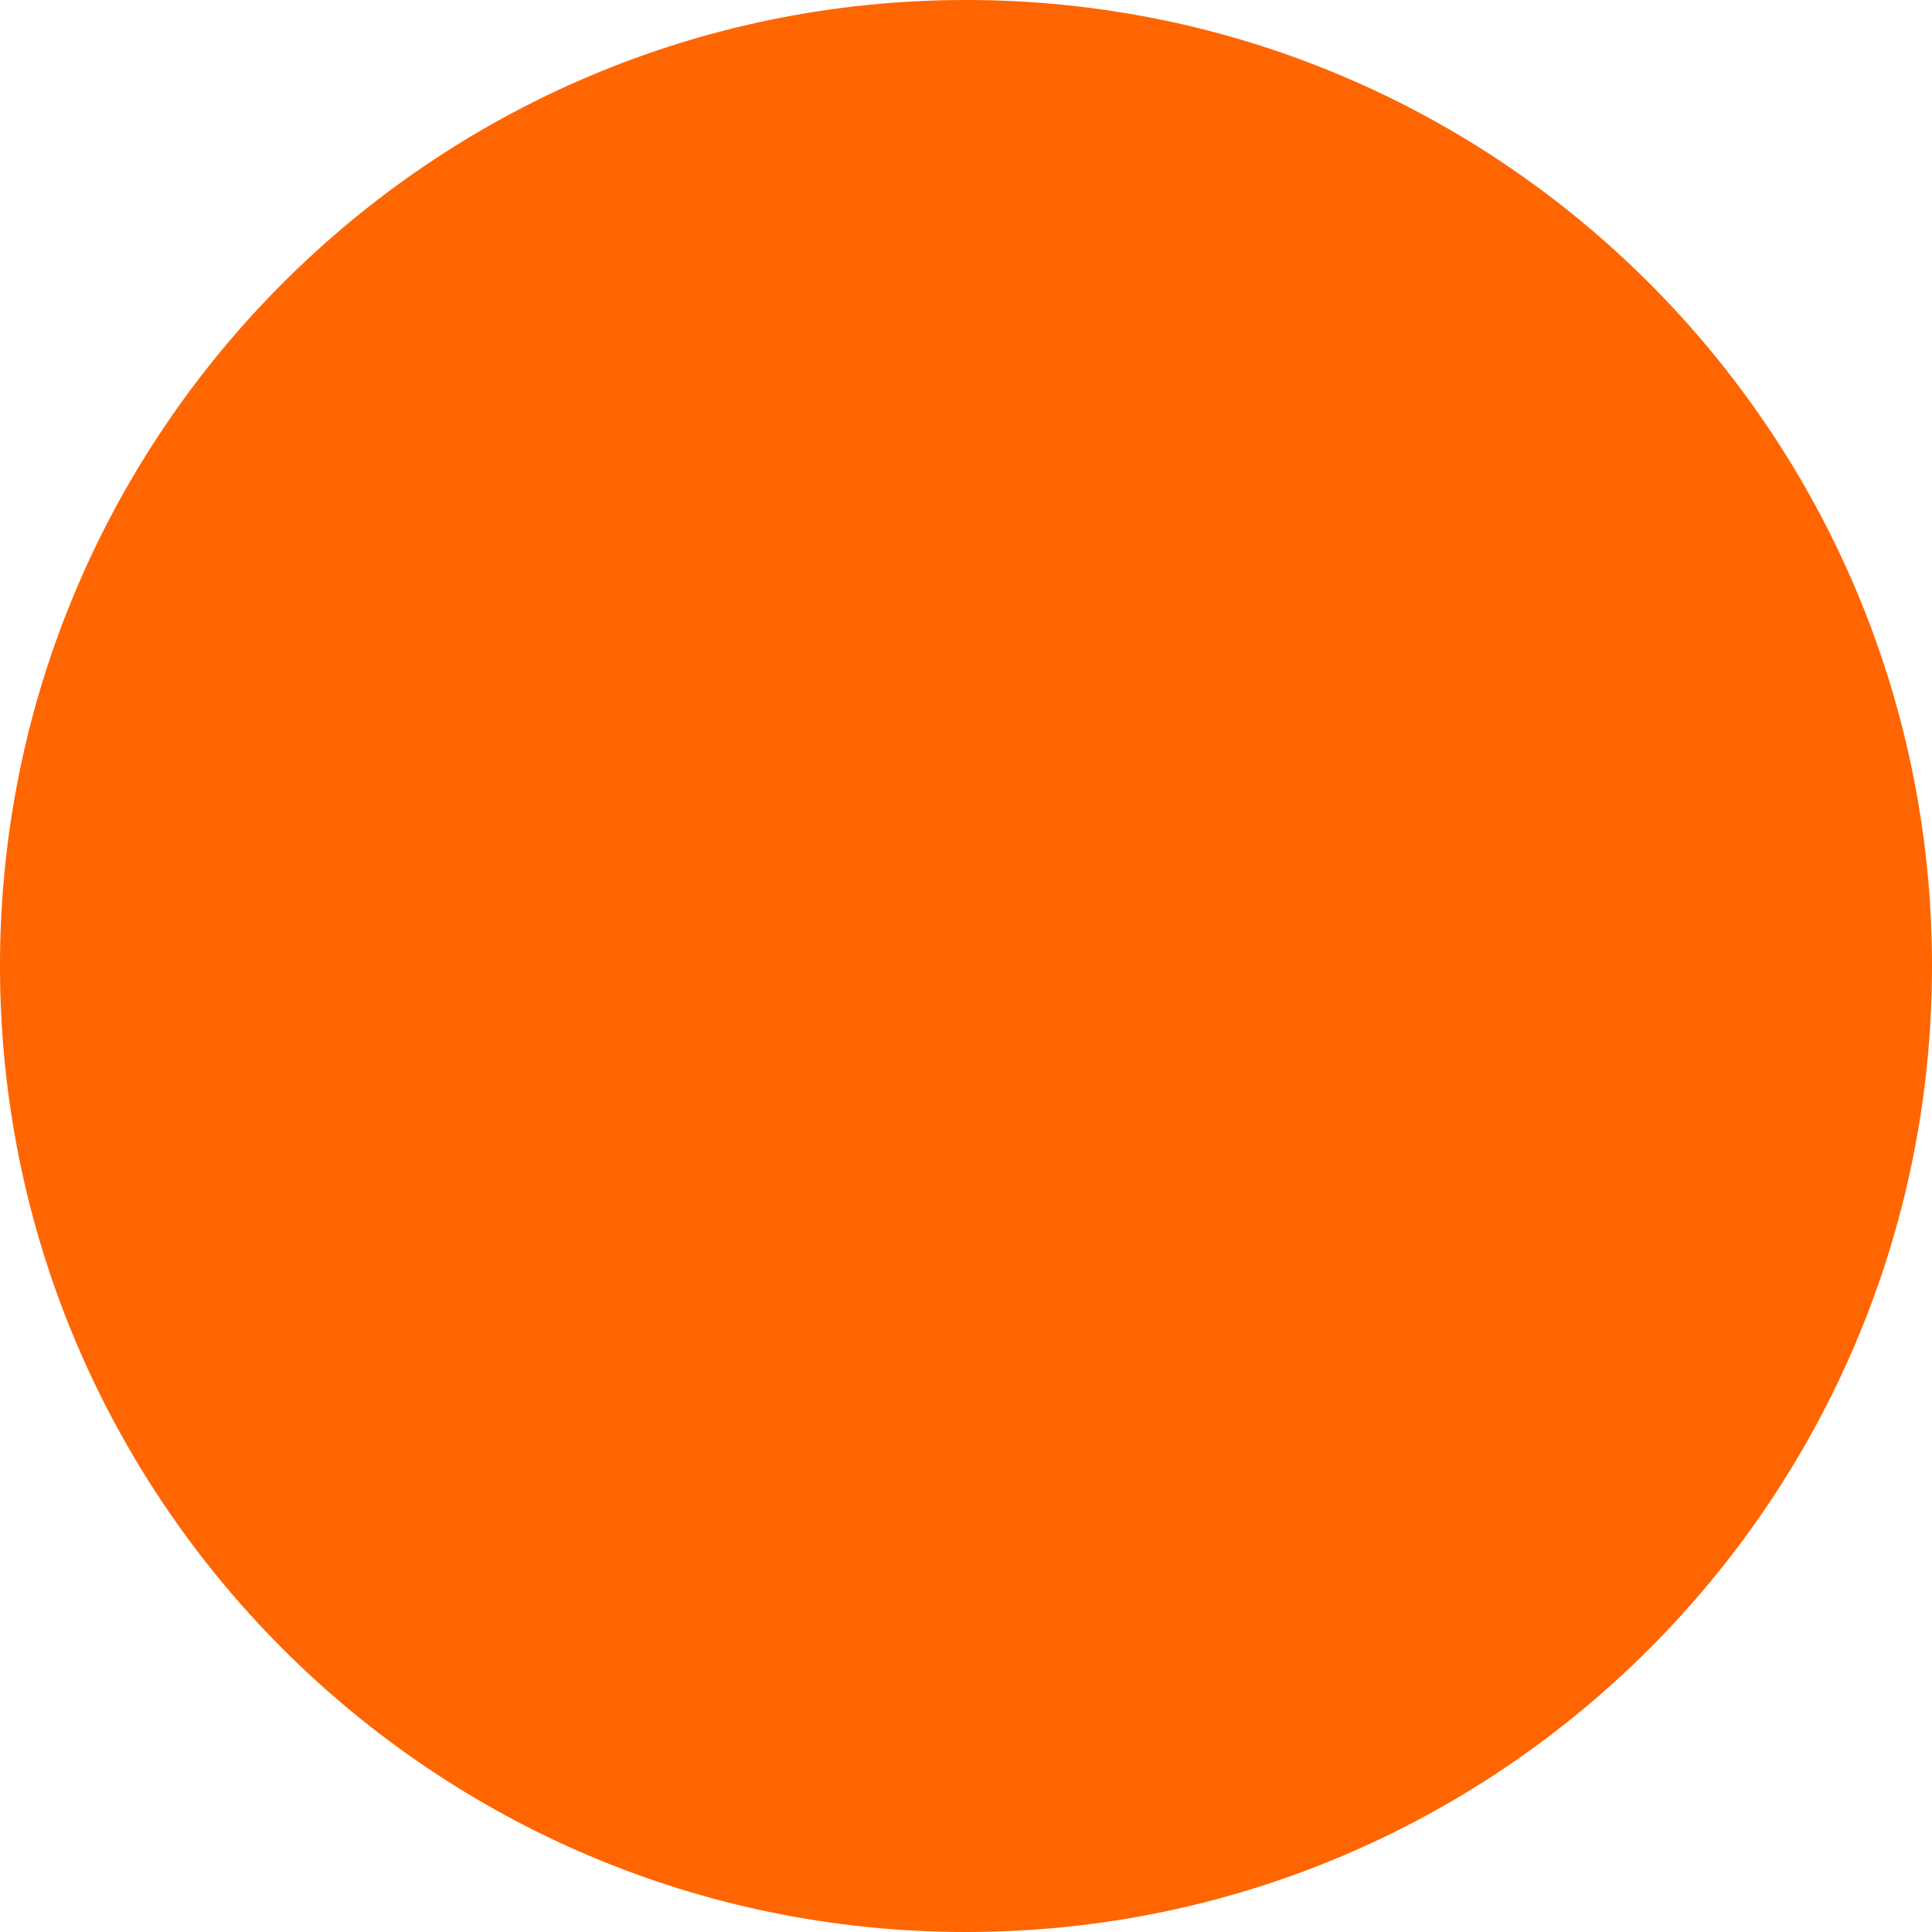
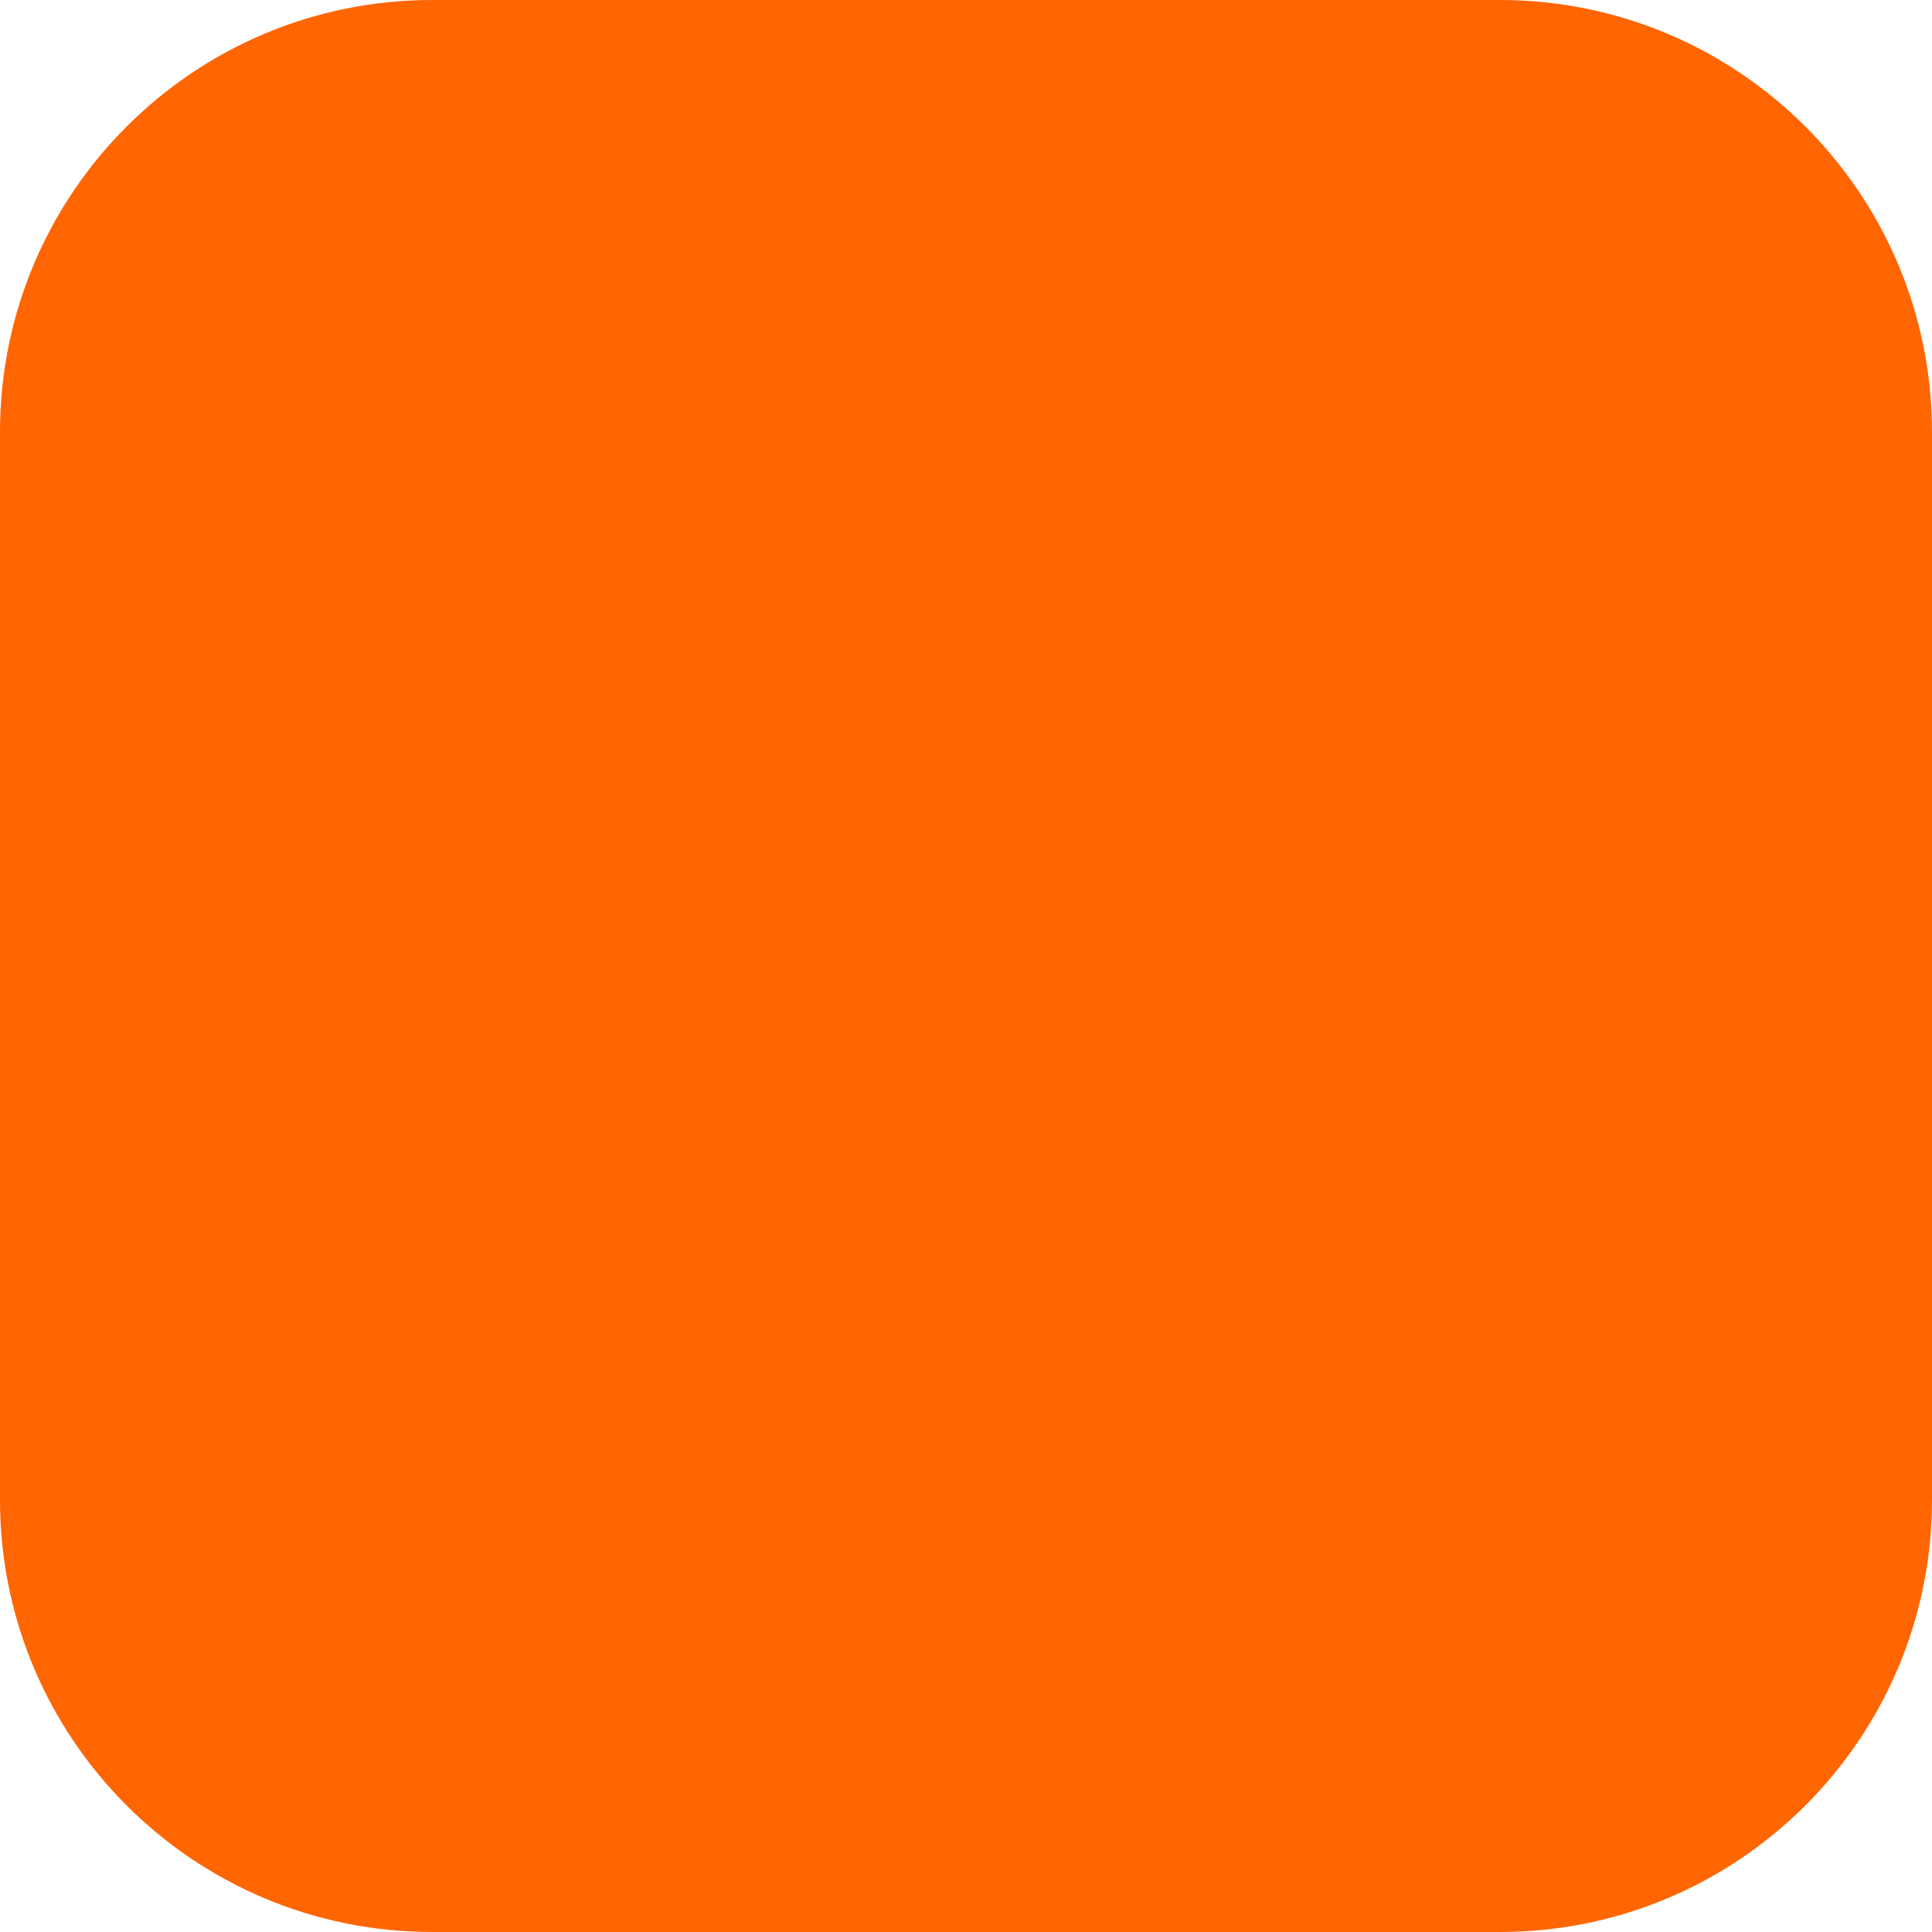
<svg xmlns="http://www.w3.org/2000/svg" height="256" viewBox="0 0 256 256" width="256">
-   <path d="M256,128L256,128C256,198.692 198.692,256 128,256L128,256C57.308,256 0,198.692 0,128L0,128C0,57.308 57.308,0 128,0L128,0C198.692,0 256,57.308 256,128Z" fill="#FF6500" />
+   <path d="M256,128L256,198.733C256,230.361 230.361,256 198.733,256L57.267,256C25.639,256 0,230.361 0,198.733L0,57.267C0,25.639 25.639,0 57.267,0L198.733,0C230.361,0 256,25.639 256,57.267Z" fill="#FF6500" />
</svg>
